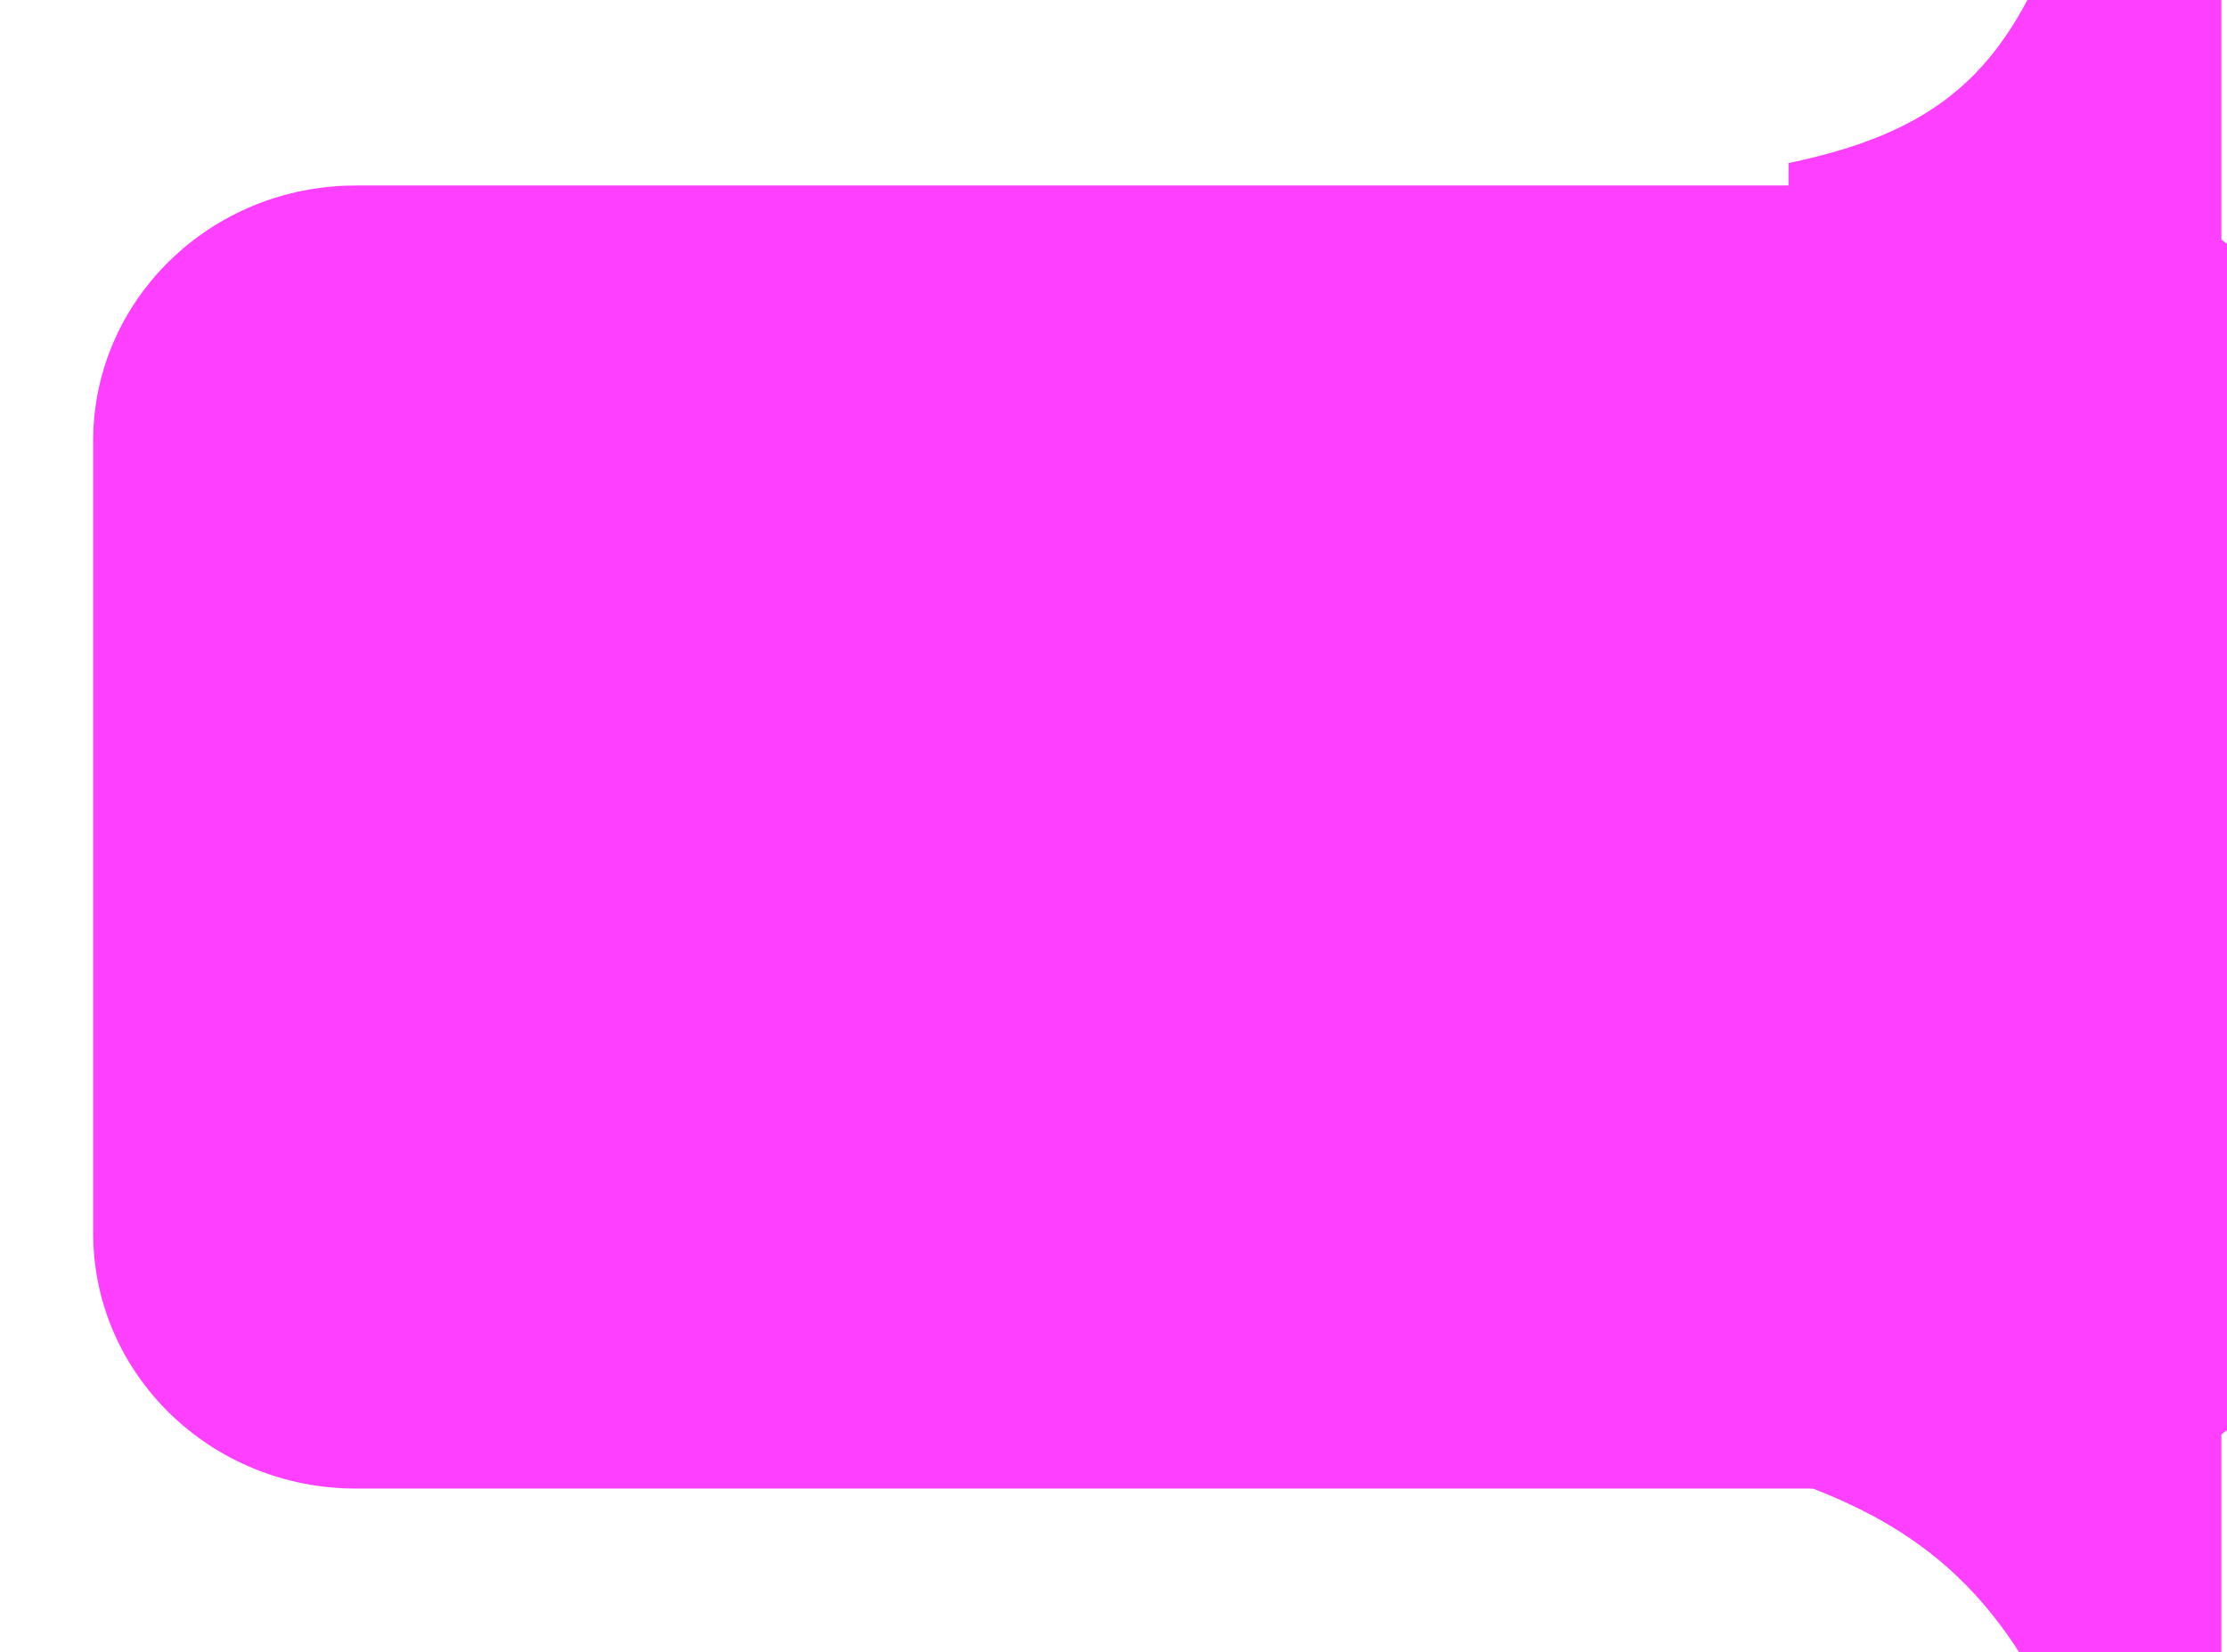
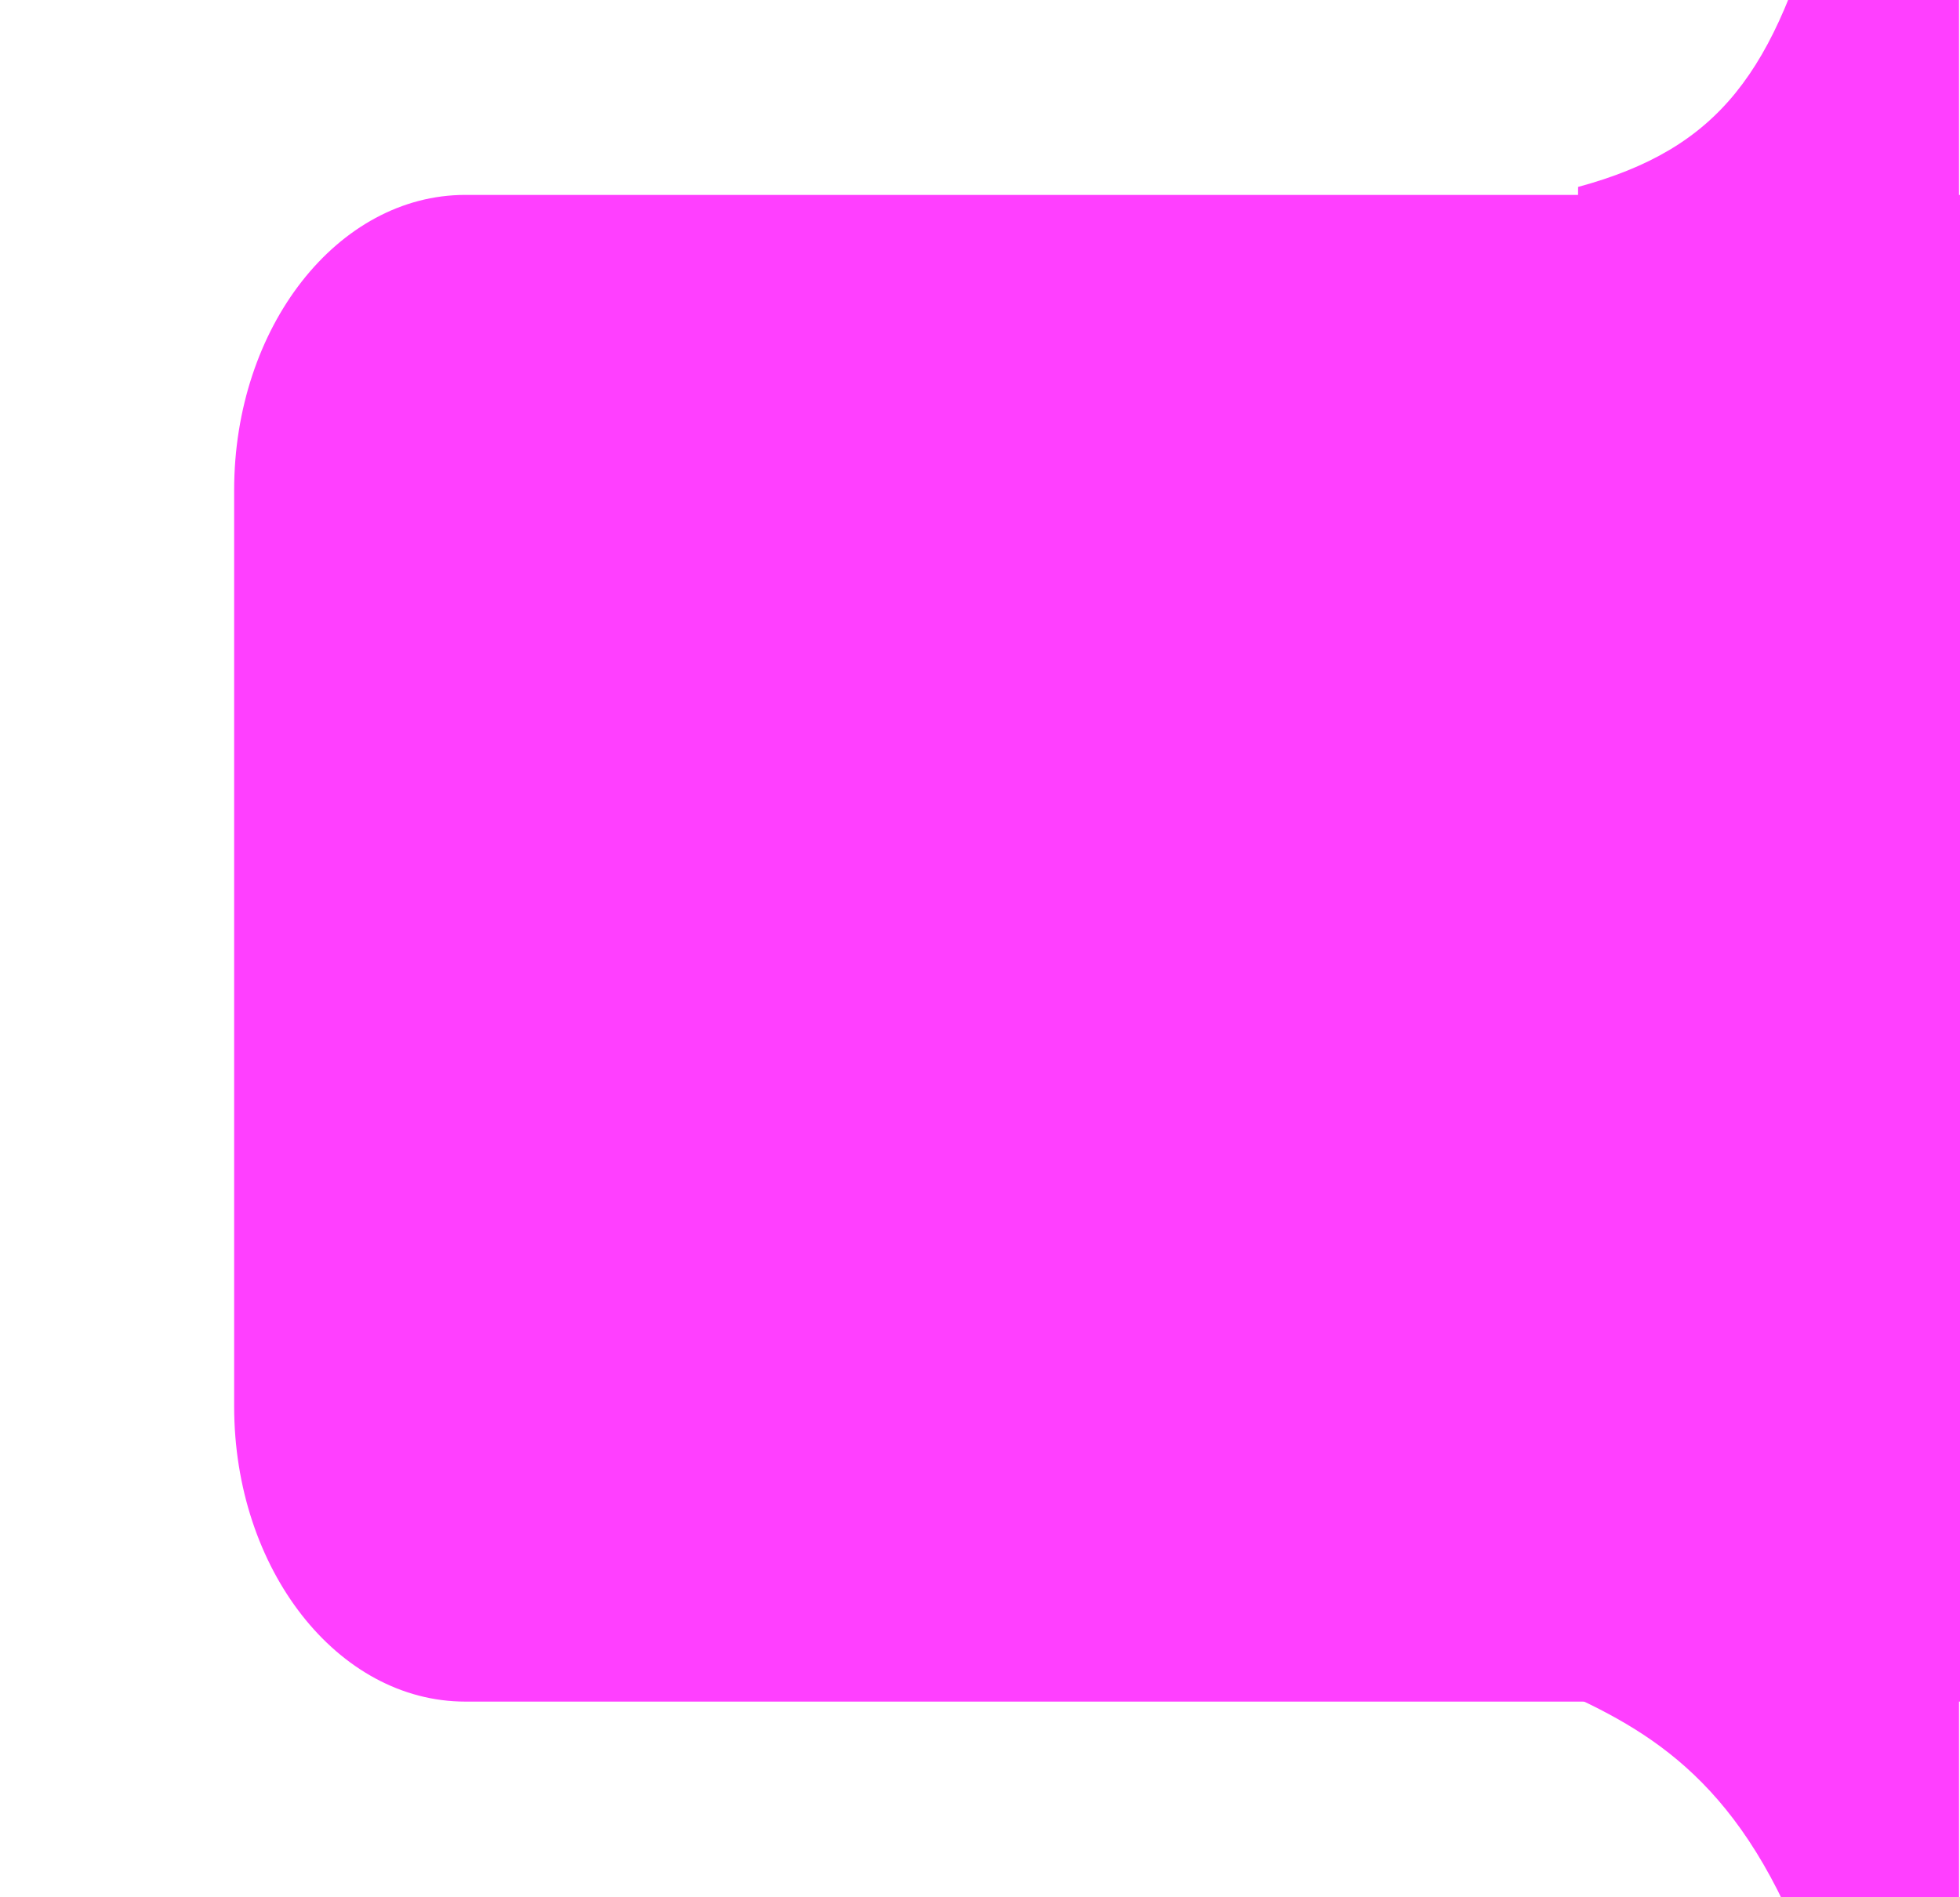
- <svg xmlns="http://www.w3.org/2000/svg" width="46.5pt" height="34.5pt" viewBox="0 0 46.5 34.5">
+ <svg xmlns="http://www.w3.org/2000/svg" width="46.5pt" height="45pt" viewBox="0 0 46.5 45">
  <defs />
-   <rect id="shape0" transform="matrix(-0.9019074 0 0 -0.8770227 48.49219 31.08924)" fill="#ff3fff" fill-rule="evenodd" stroke="none" stroke-width="30" stroke-linecap="square" stroke-linejoin="bevel" width="51.609" height="31.031" rx="6.081" ry="6.081" />
-   <path id="shape1" transform="matrix(-0.9019074 0 0 -0.8829557 43.14844 36.43359)" fill="#ff3fff" fill-rule="evenodd" d="M6.591 6.328C4.025 5.401 1.663 4.126 0 0L0 43.453C1.251 39.776 2.704 38.198 6.434 37.406C6.434 37.406 6.486 27.047 6.591 6.328Z" />
-   <rect id="shape2" transform="matrix(-1 0 0 -1.006765 46.38281 34.6167)" fill="#ff3fff" fill-rule="evenodd" width="3.75" height="34.5" />
+   <rect id="shape0" transform="matrix(-0.9019074 0 0 -1.152105 52.10156 40.37562)" fill="#ff3fff" fill-rule="evenodd" stroke-opacity="0" stroke="#000000" stroke-width="0" stroke-linecap="square" stroke-linejoin="bevel" width="51.609" height="31.031" rx="6.081" ry="6.081" />
+   <path id="shape1" transform="matrix(-0.9019074 0 0 -1.152105 43.24219 47.53126)" fill="#ff3fff" fill-rule="evenodd" stroke-opacity="0" stroke="#000000" stroke-width="0" stroke-linecap="square" stroke-linejoin="bevel" d="M6.591 6.328C4.025 5.401 1.663 4.126 0 0L0 43.453C1.251 39.776 2.704 38.198 6.434 37.406C6.434 37.406 6.486 27.047 6.591 6.328Z" />
+   <rect id="shape2" transform="matrix(-1 0 0 -1.313654 46.47656 45.16052)" fill="#ff3fff" fill-rule="evenodd" stroke-opacity="0" stroke="#000000" stroke-width="0" stroke-linecap="square" stroke-linejoin="bevel" width="3.75" height="34.5" />
</svg>
